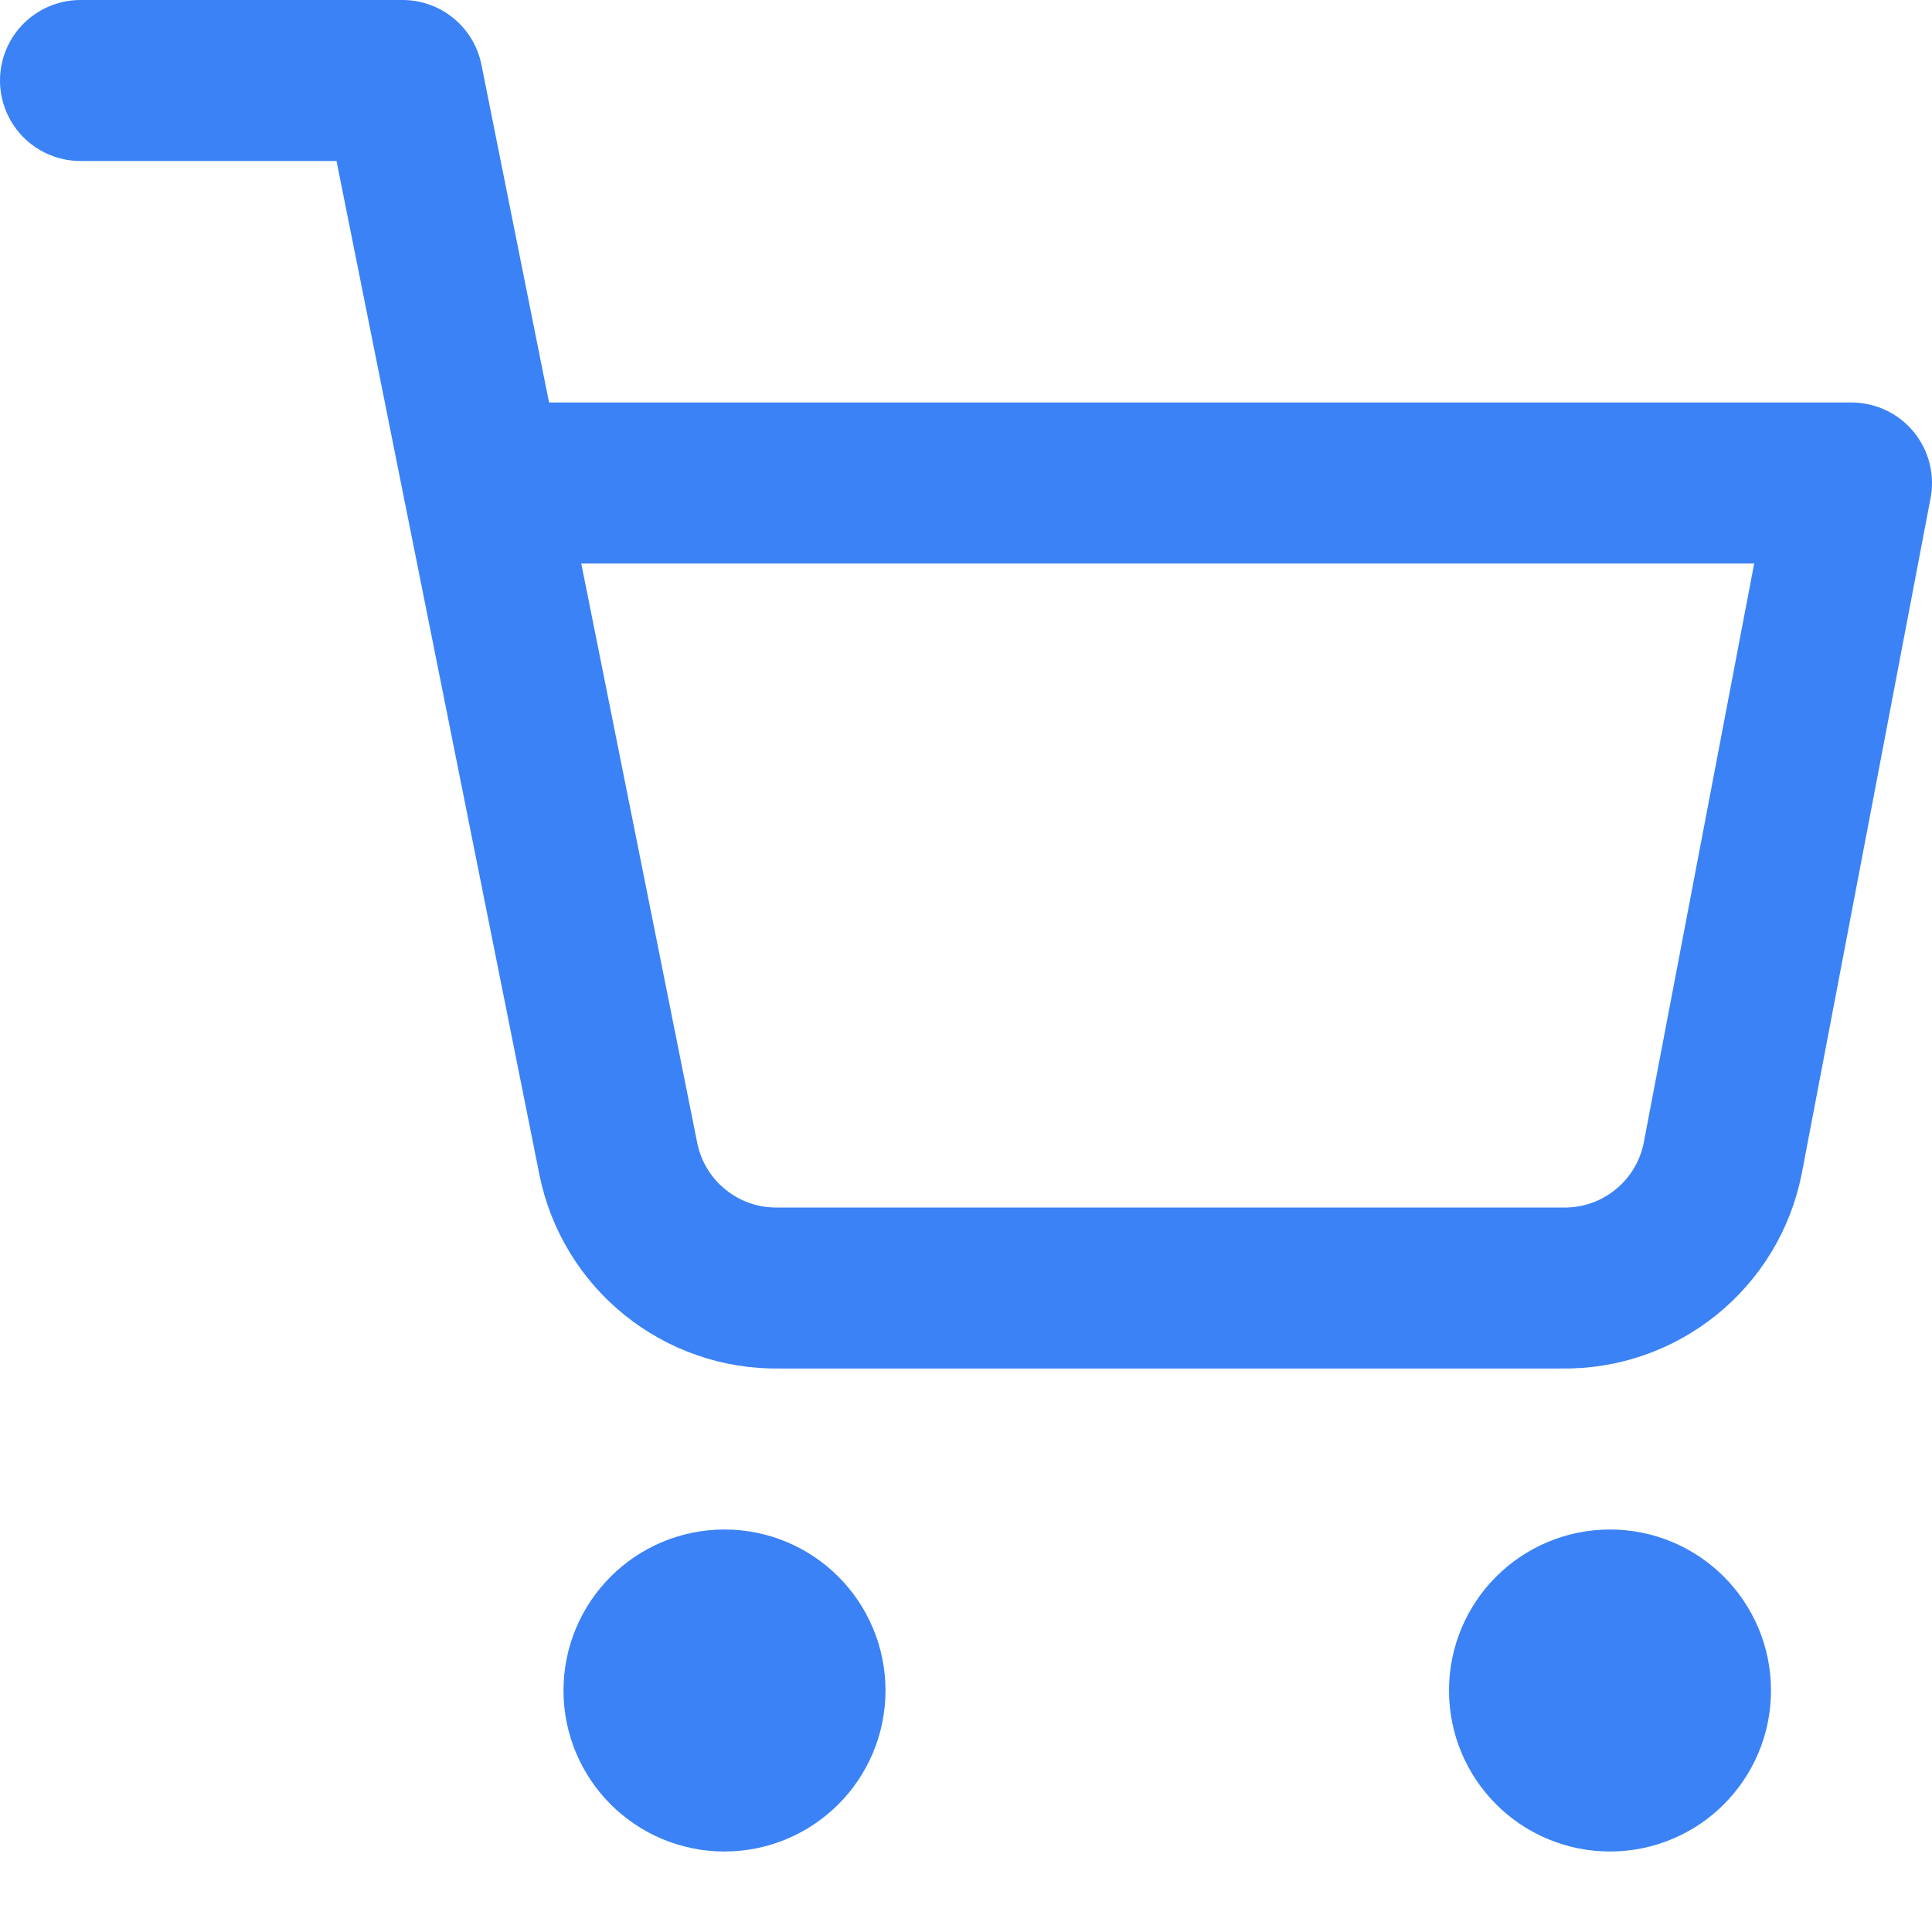
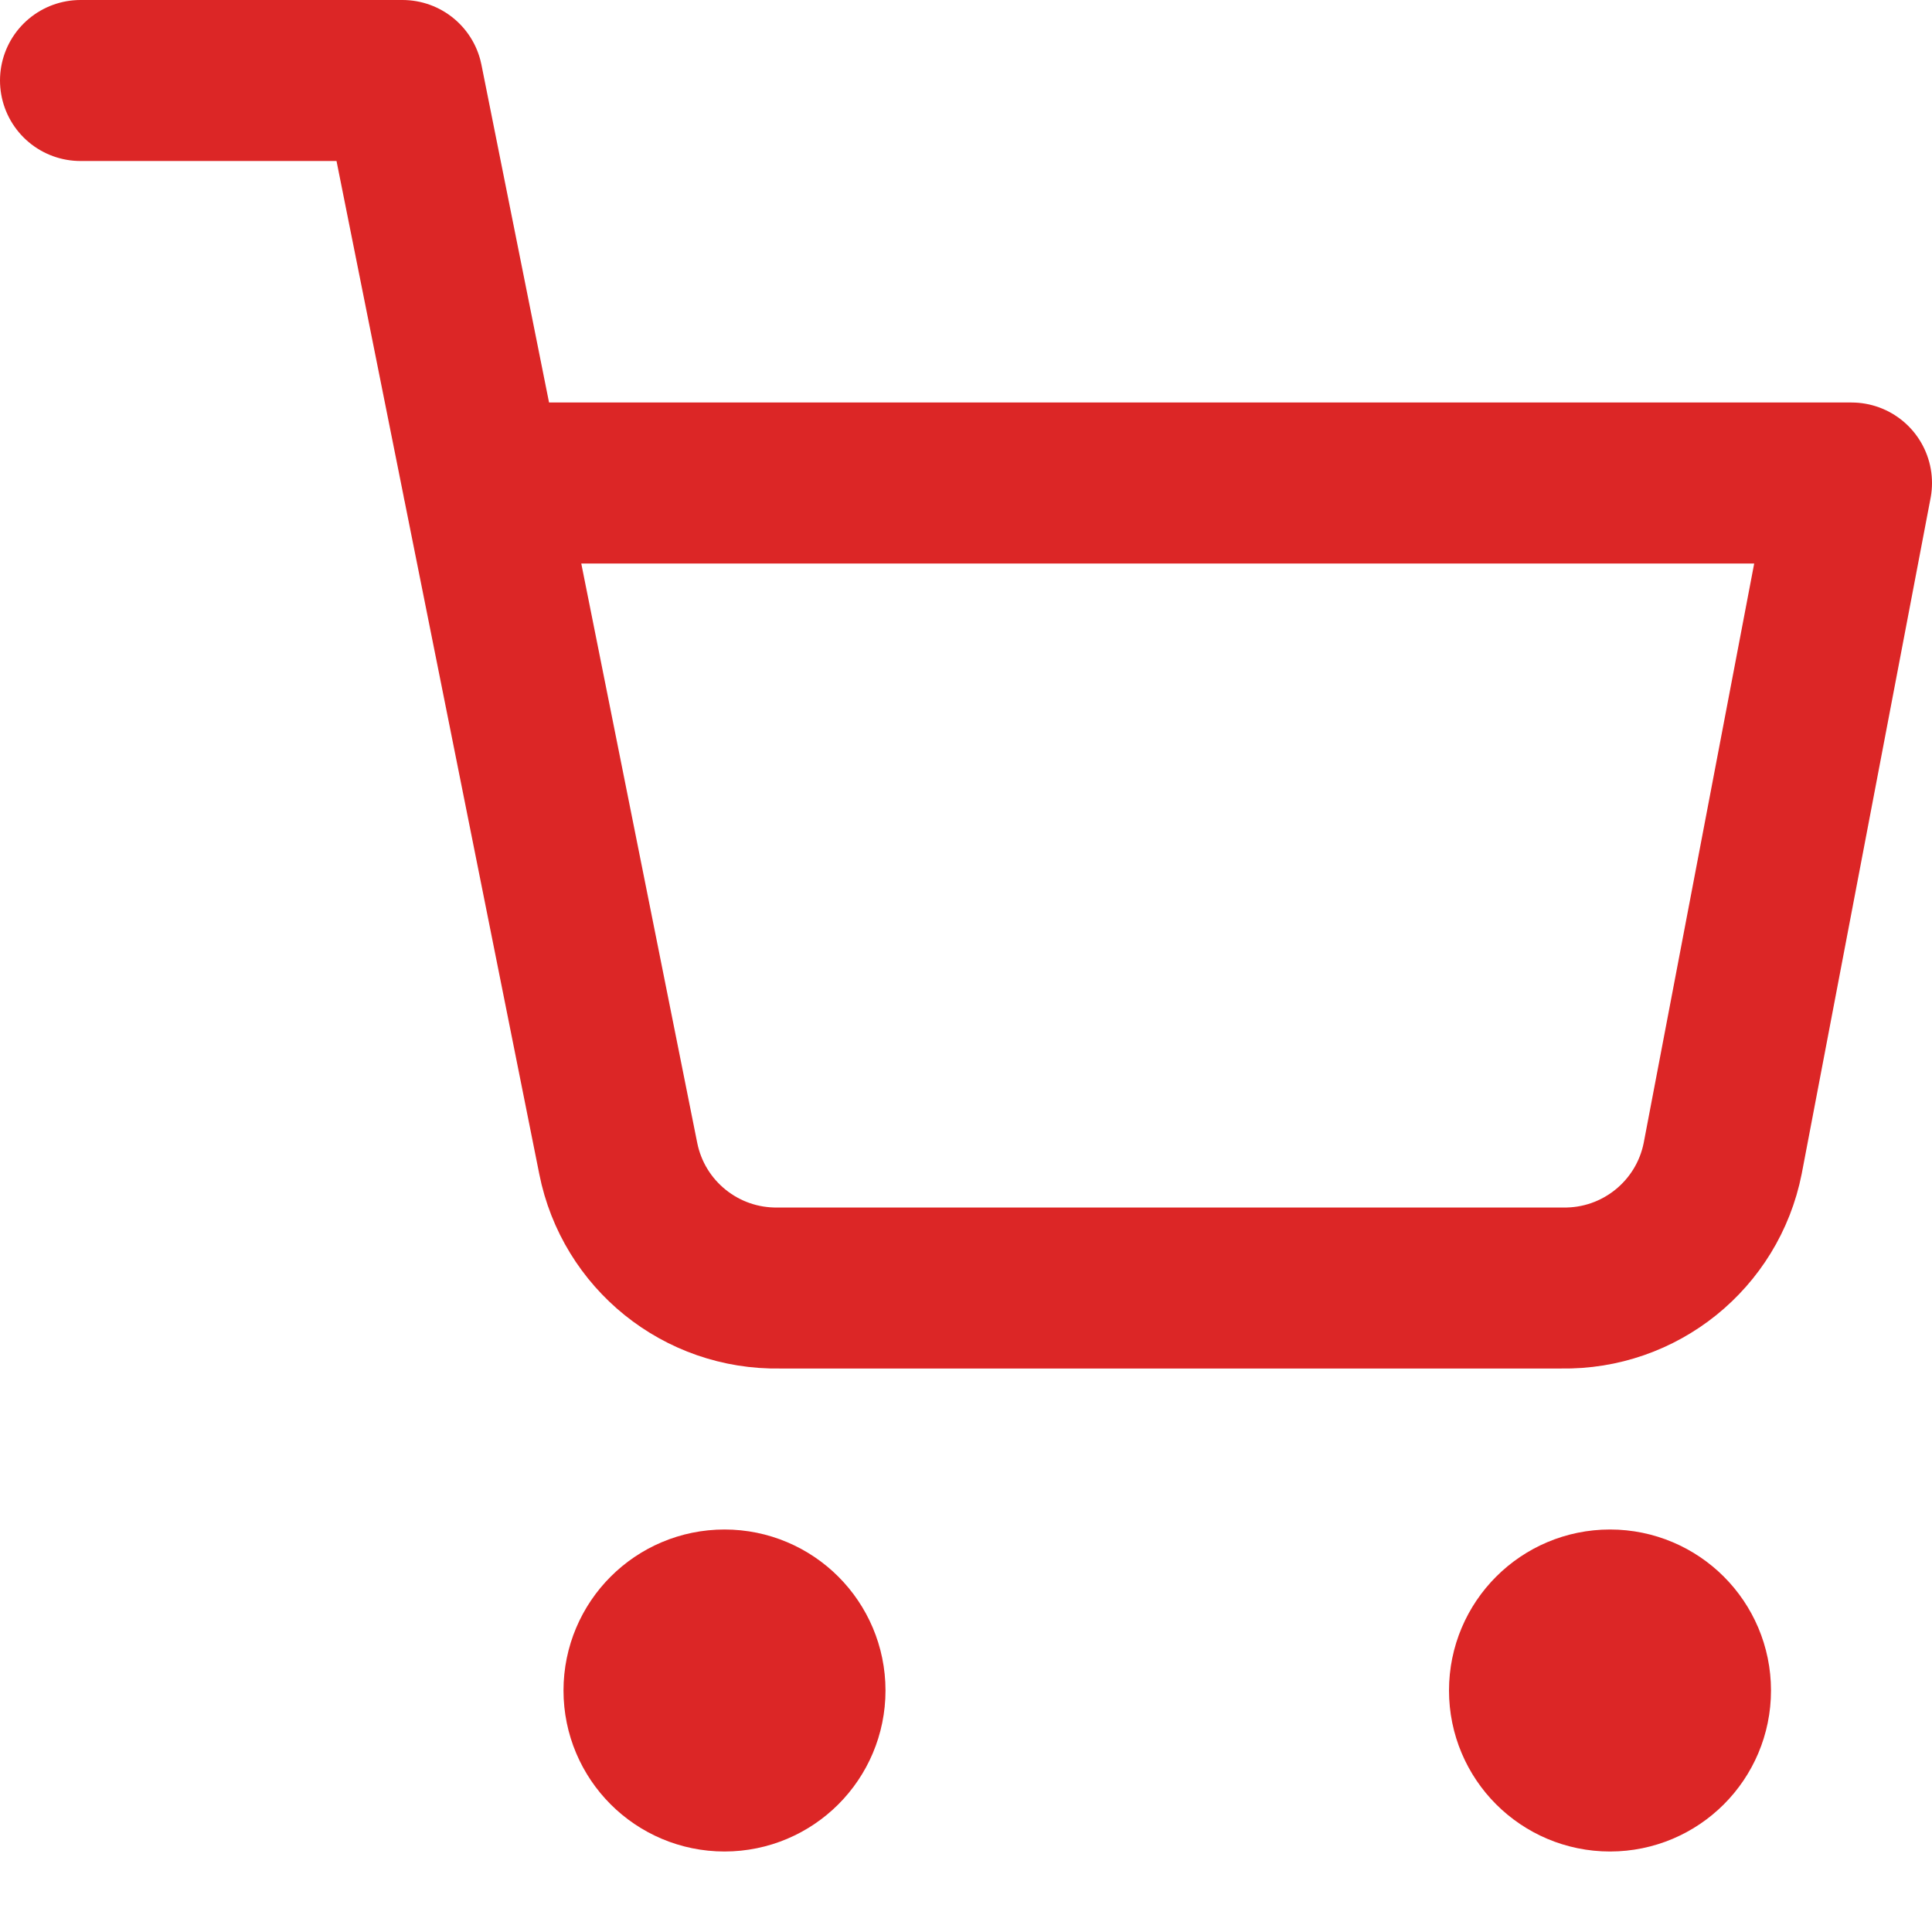
<svg xmlns="http://www.w3.org/2000/svg" viewBox="0 0 24 24" fill="none" stroke="currentColor" stroke-width="2" stroke-linecap="round" stroke-linejoin="round">
  <circle cx="9" cy="21" r="1" />
  <circle cx="20" cy="21" r="1" />
  <path d="M1 1h4l2.68 13.39a2 2 0 0 0 2 1.61h9.72a2 2 0 0 0 2-1.61L23 6H6" />
  <style>
-     circle, path { stroke: #3b82f6; }
+     circle, path { stroke: #dc2626; }
  </style>
</svg>
